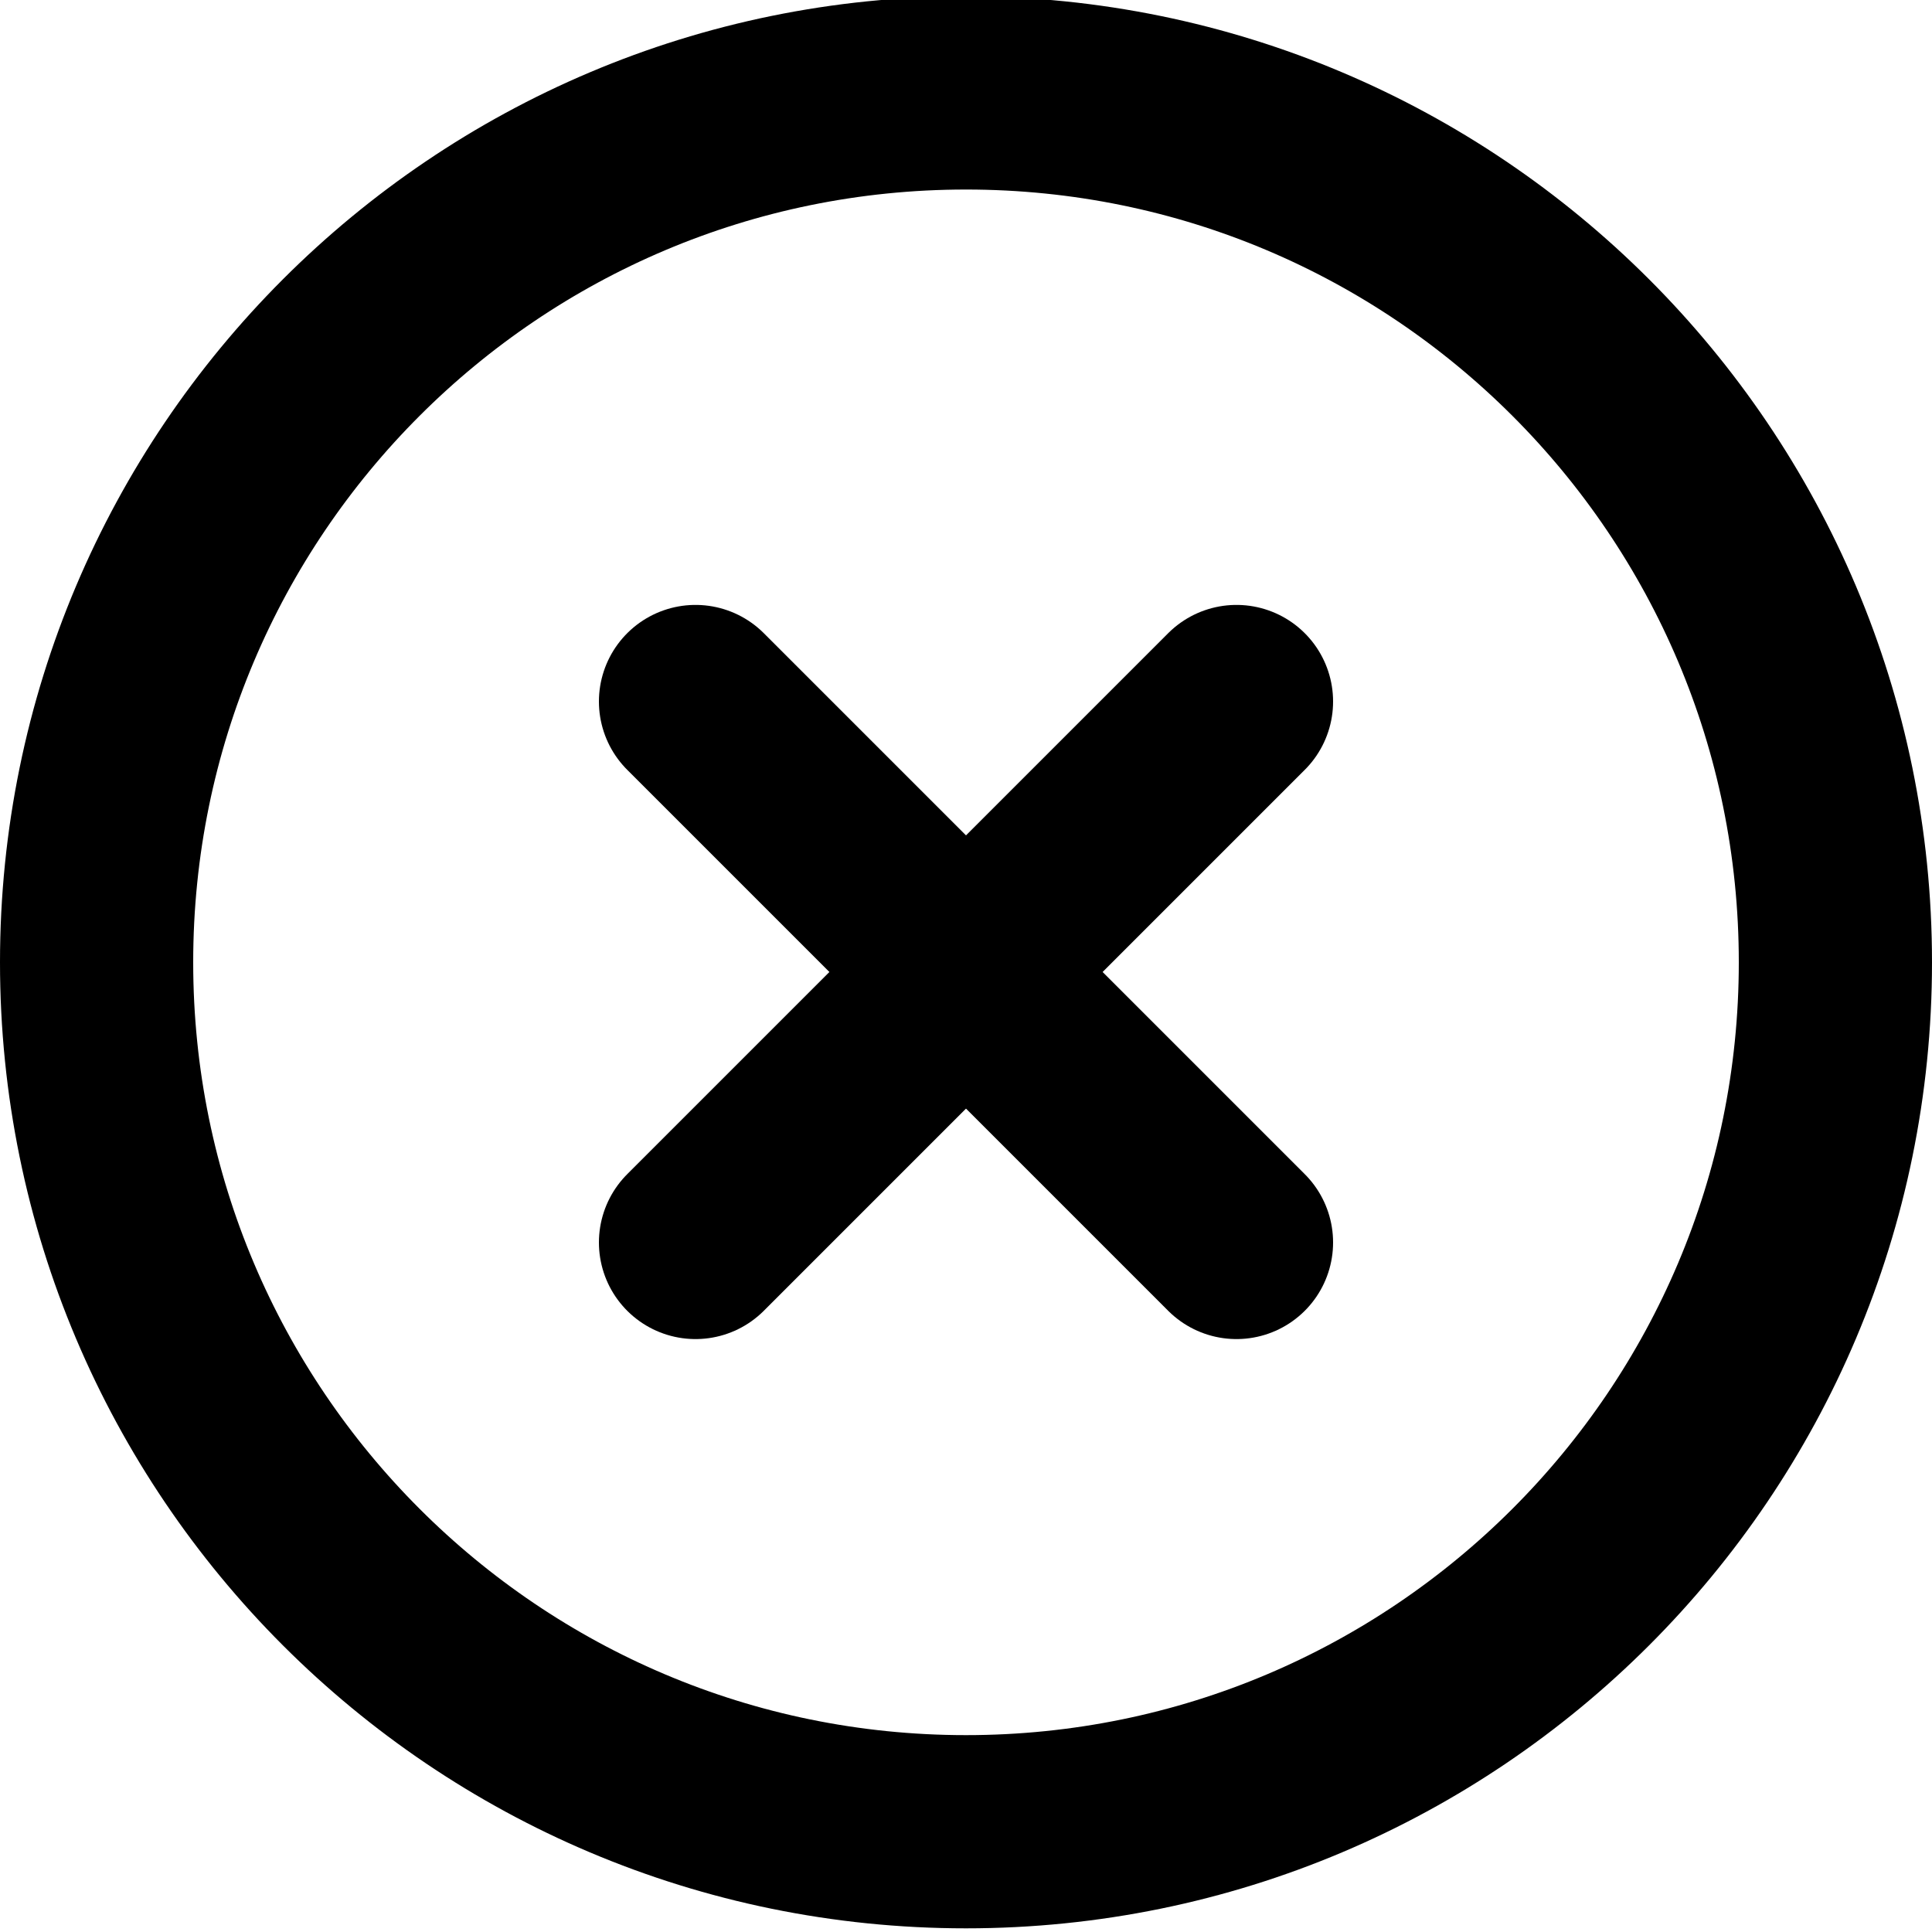
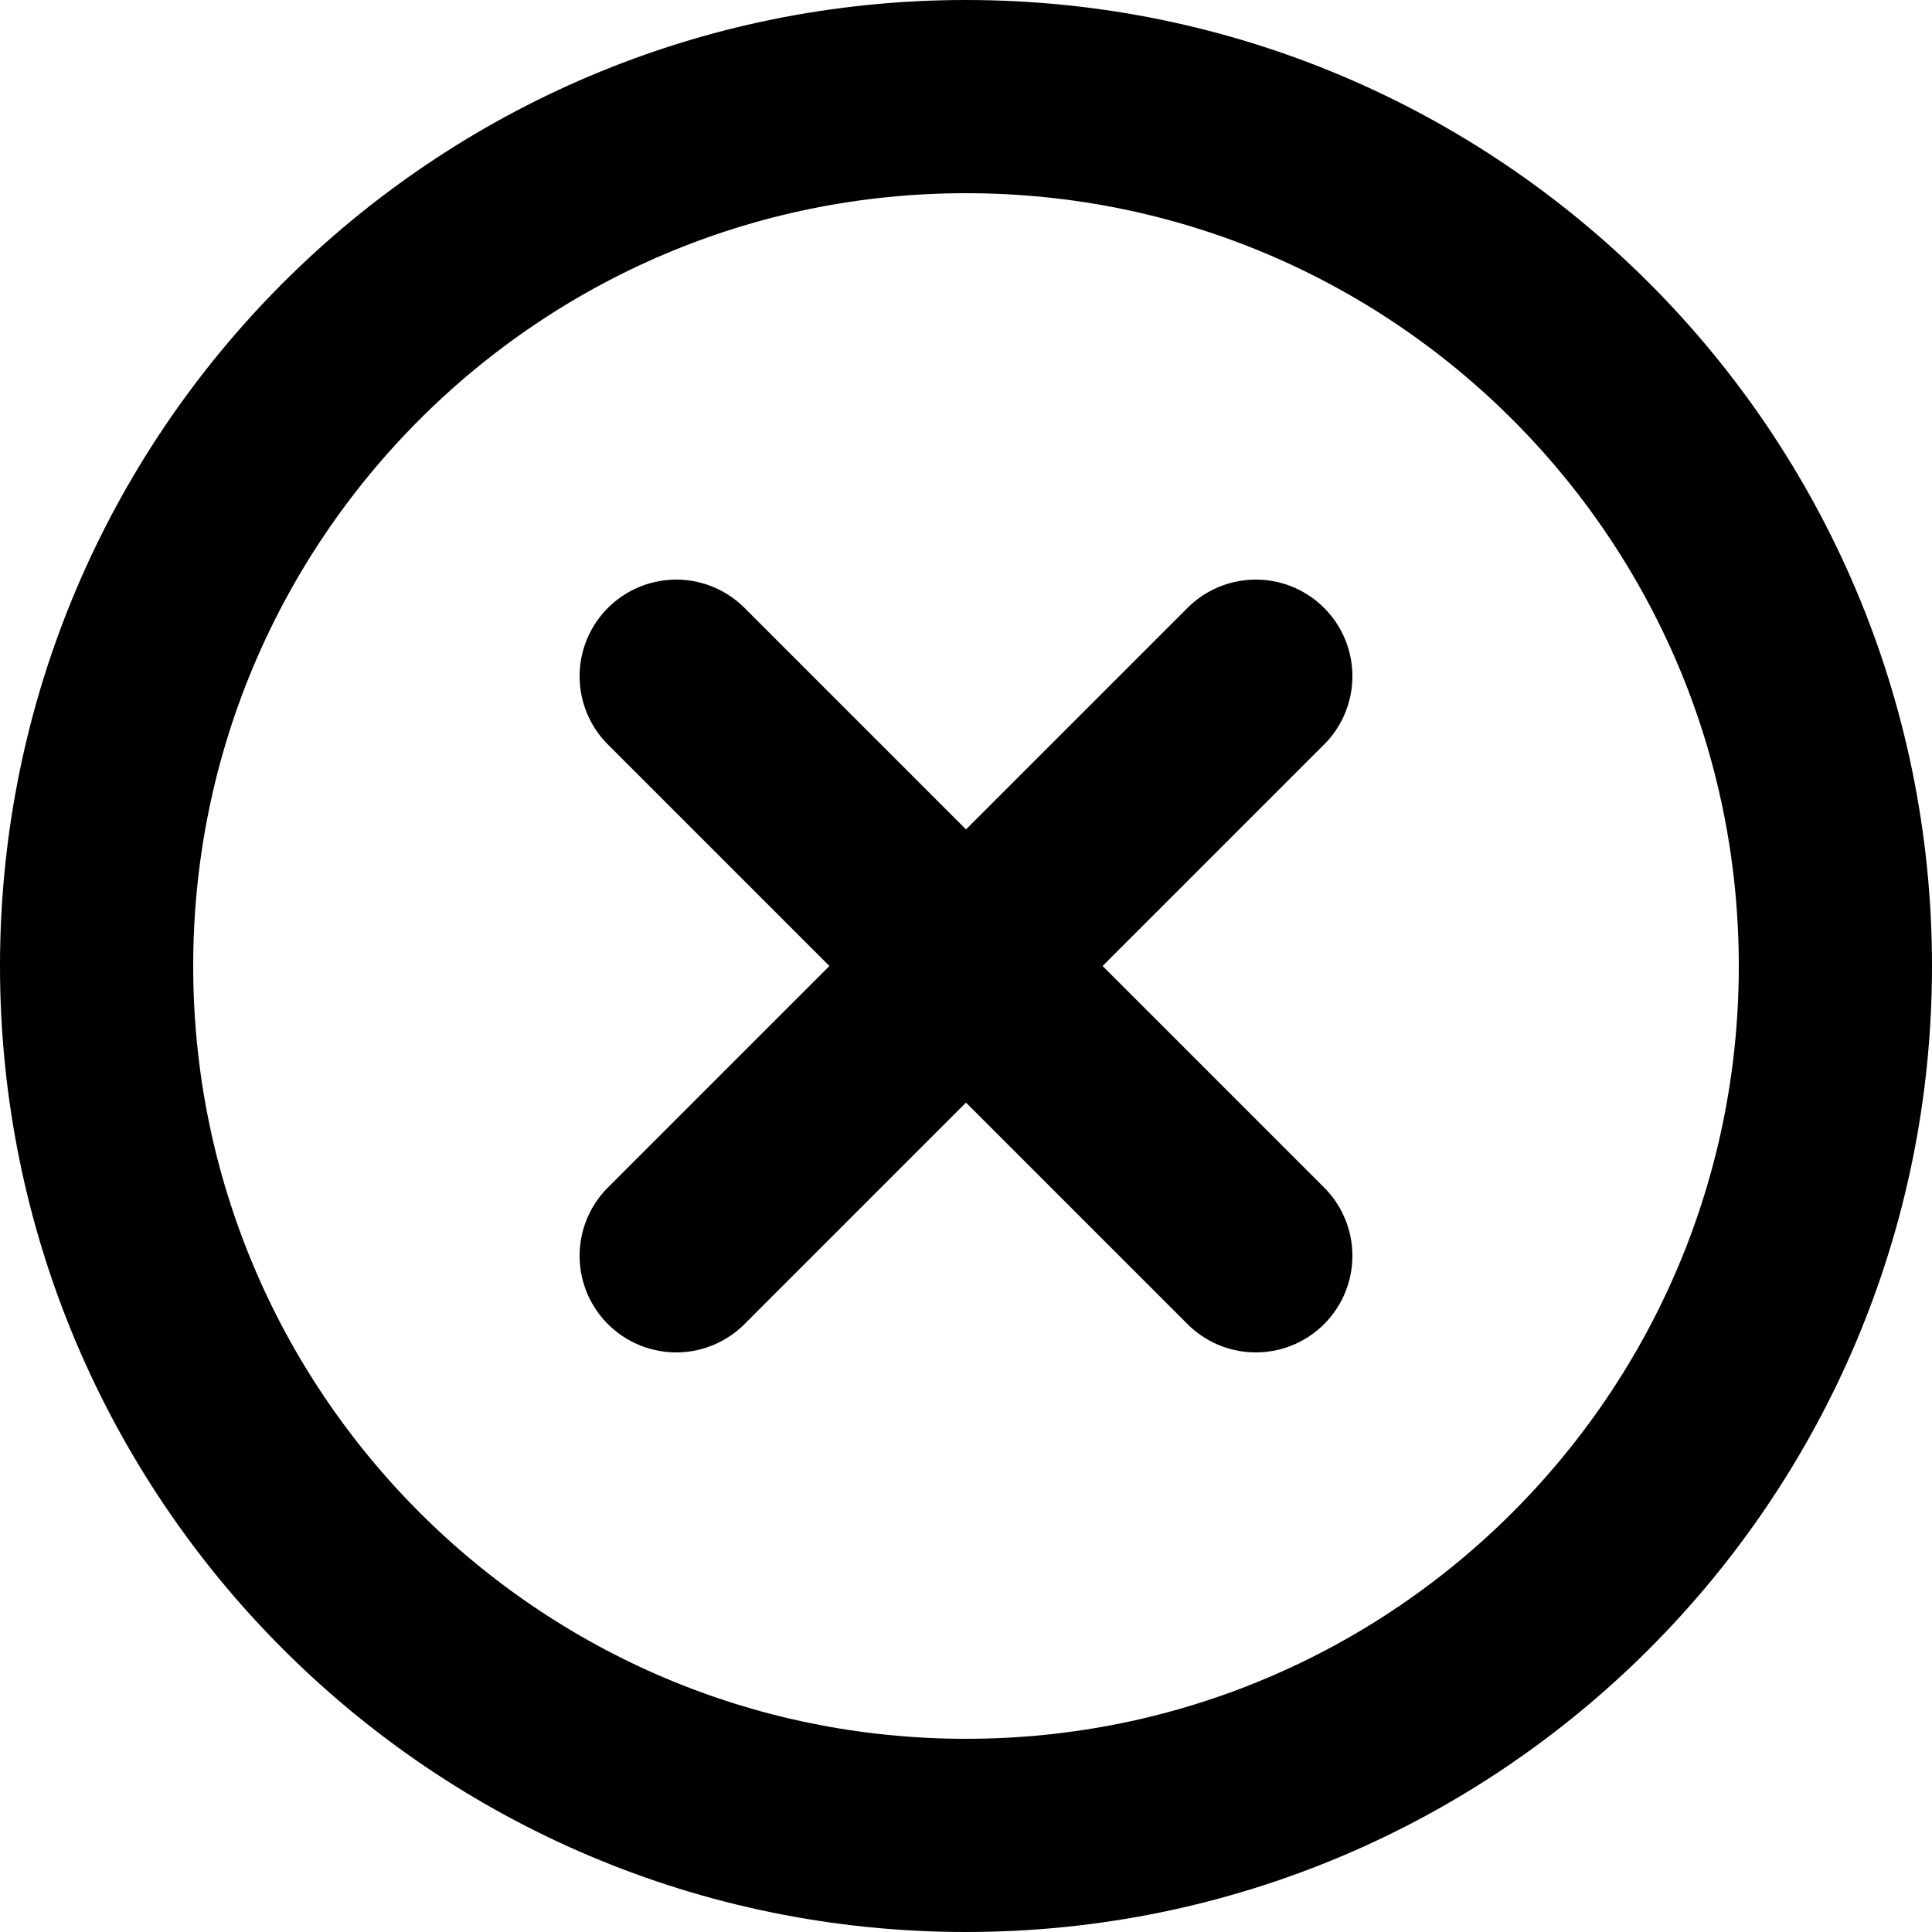
- <svg xmlns="http://www.w3.org/2000/svg" version="1.1" id="Слой_1" x="0" y="0" viewBox="0 0 20 20" xml:space="preserve">
-   <style>.status-undone-st1{fill:none;stroke:currentColor;stroke-width:2;stroke-linecap:round;stroke-linejoin:round}</style>
-   <g id="_2_and_Blocks_Missed" transform="translate(600 -1405.038)">
-     <circle cx="-1044" cy="-189" r="9" fill="none" stroke="currentColor" stroke-width="2" id="Эллипс_542_копия_3-2" transform="translate(454 1604)" />
-     <path id="Shape_1765-5" class="status-undone-st1" d="M-592.8 1417.9l5.6-5.6" />
-     <path id="Shape_1766-6" class="status-undone-st1" d="M-587.2 1417.9l-5.6-5.6" />
+ <svg xmlns="http://www.w3.org/2000/svg" version="1.1" id="circle-cross" x="0px" y="0px" viewBox="0 0 20 20" enable-background="new 0 0 20 20" xml:space="preserve">
+   <g>
+     <circle fill="none" stroke="currentColor" stroke-width="2" stroke-miterlimit="10" cx="10" cy="10" r="9" />
+     <path fill="none" stroke="currentColor" stroke-width="2" stroke-linecap="round" stroke-linejoin="round" d="M7,13l6-6" />
+     <path fill="none" stroke="currentColor" stroke-width="2" stroke-linecap="round" stroke-linejoin="round" d="M13,13L7,7" />
  </g>
</svg>
